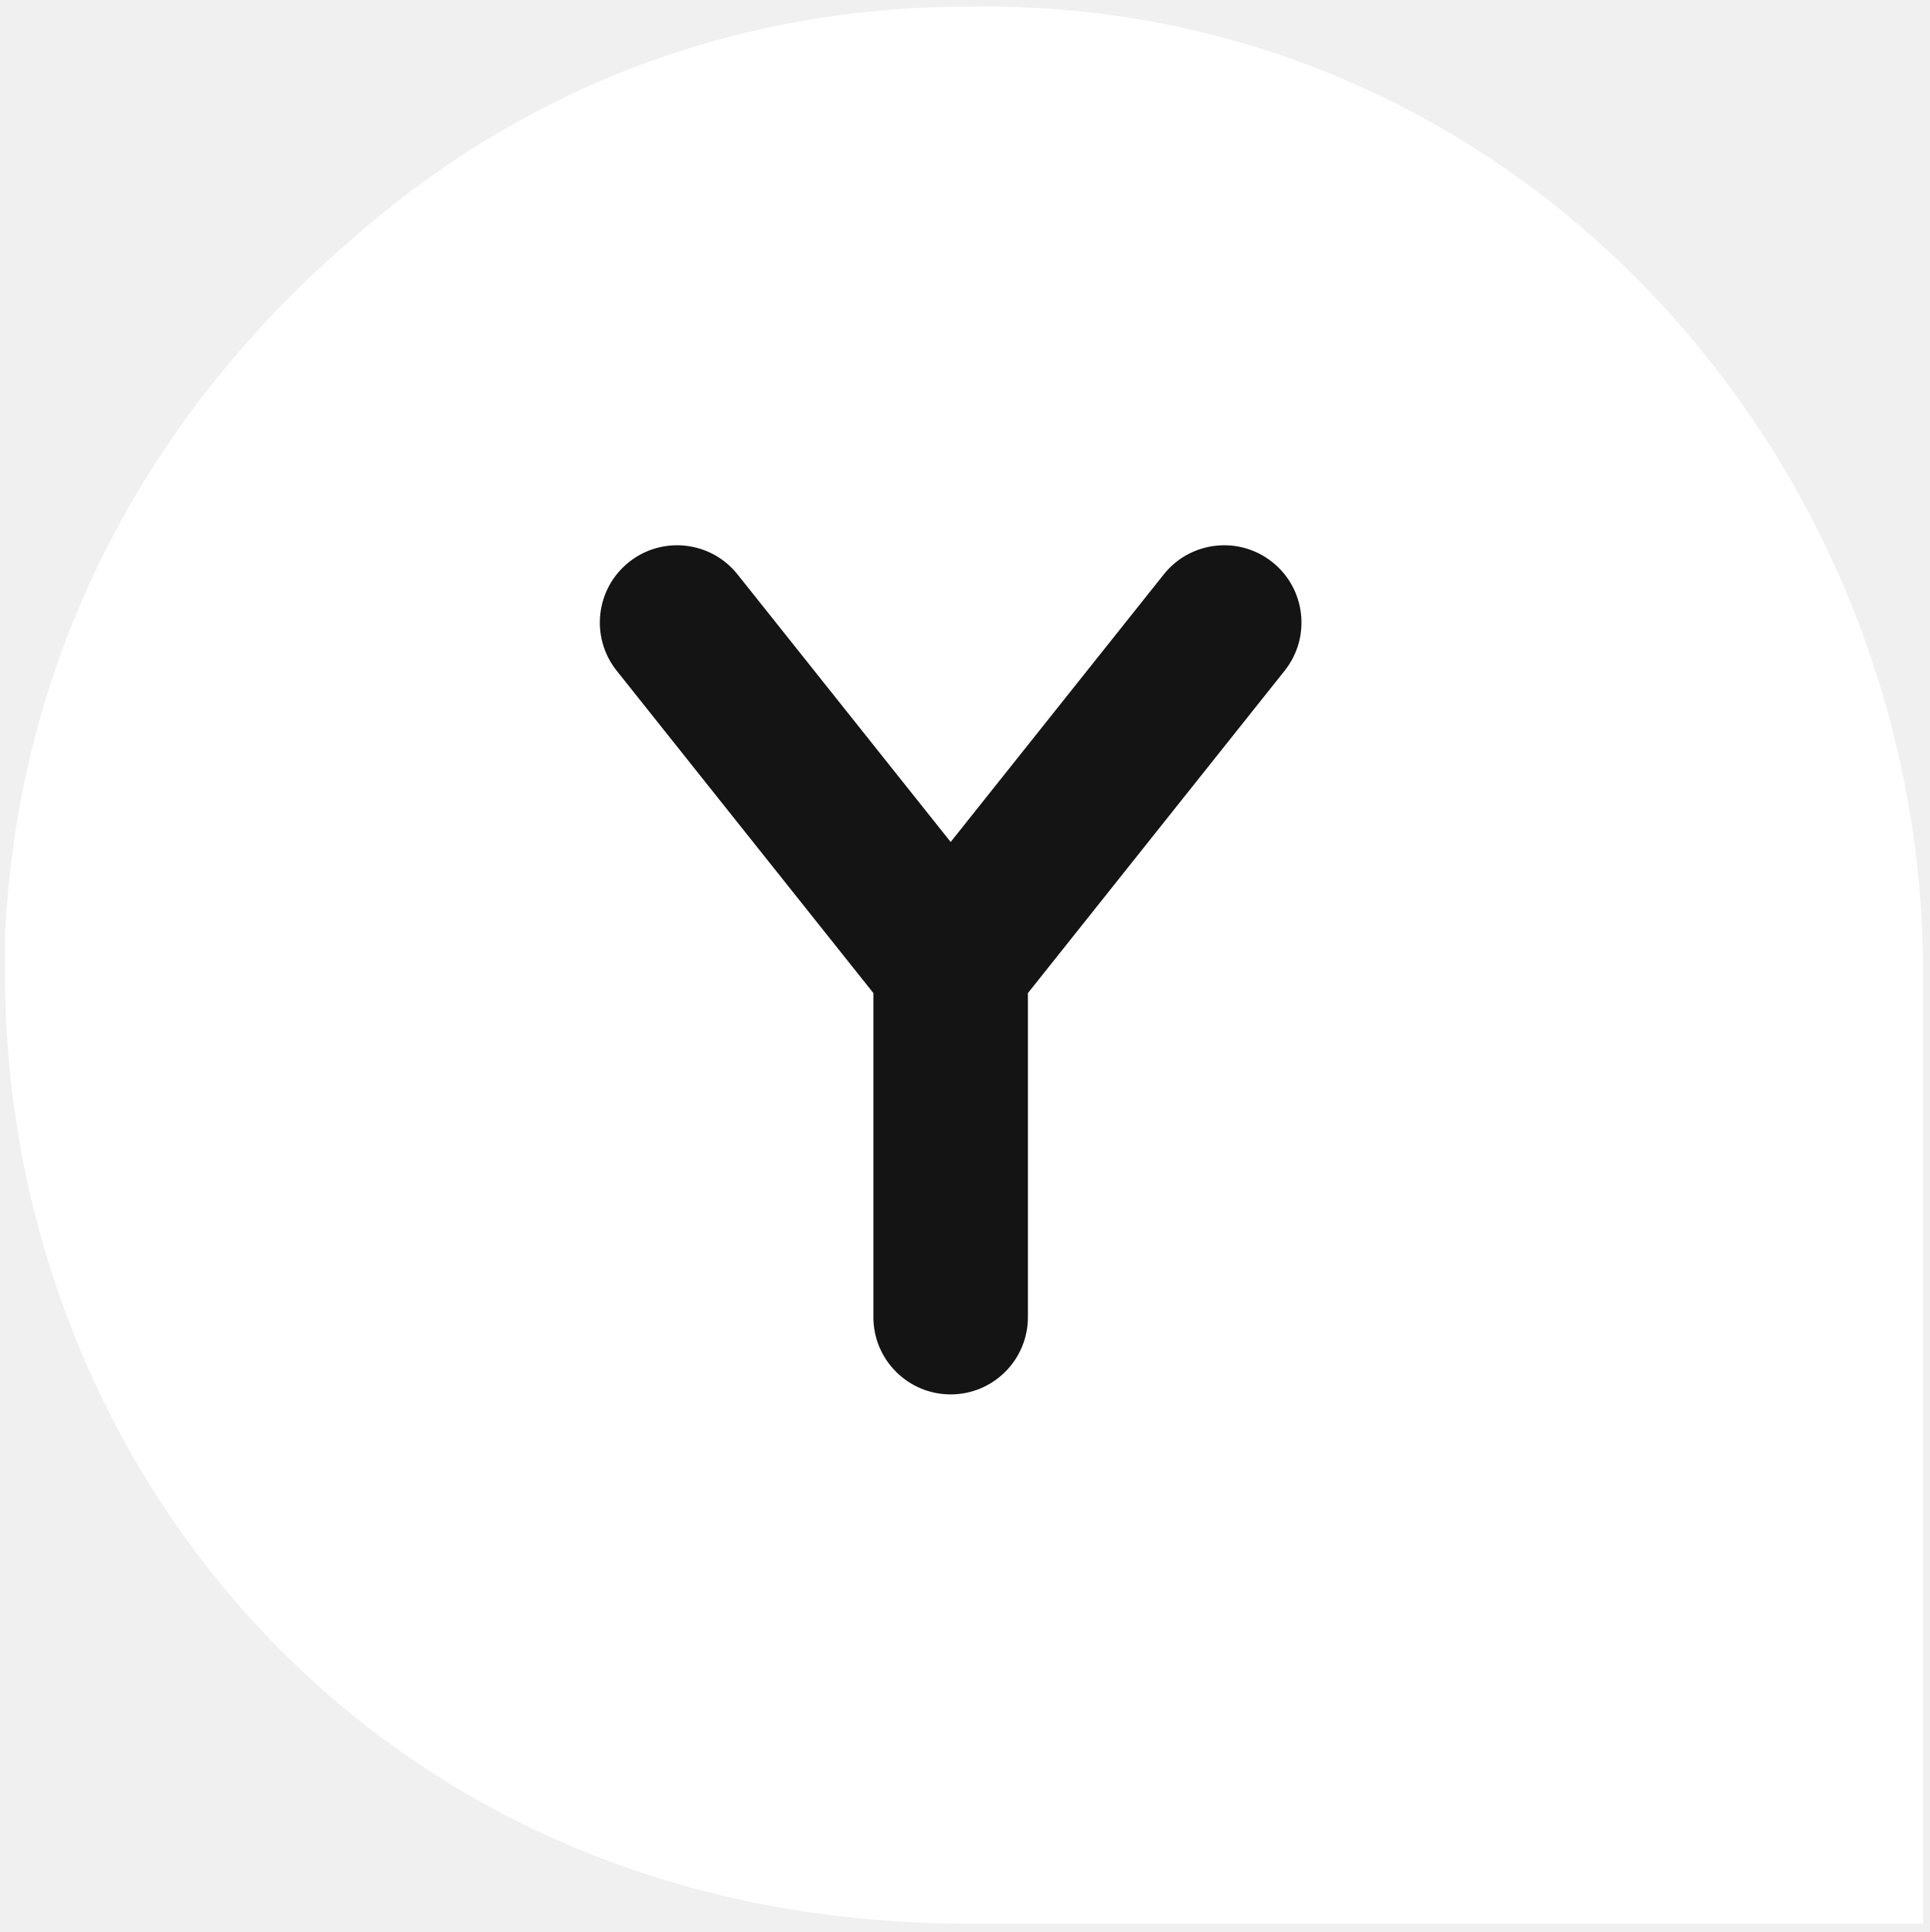
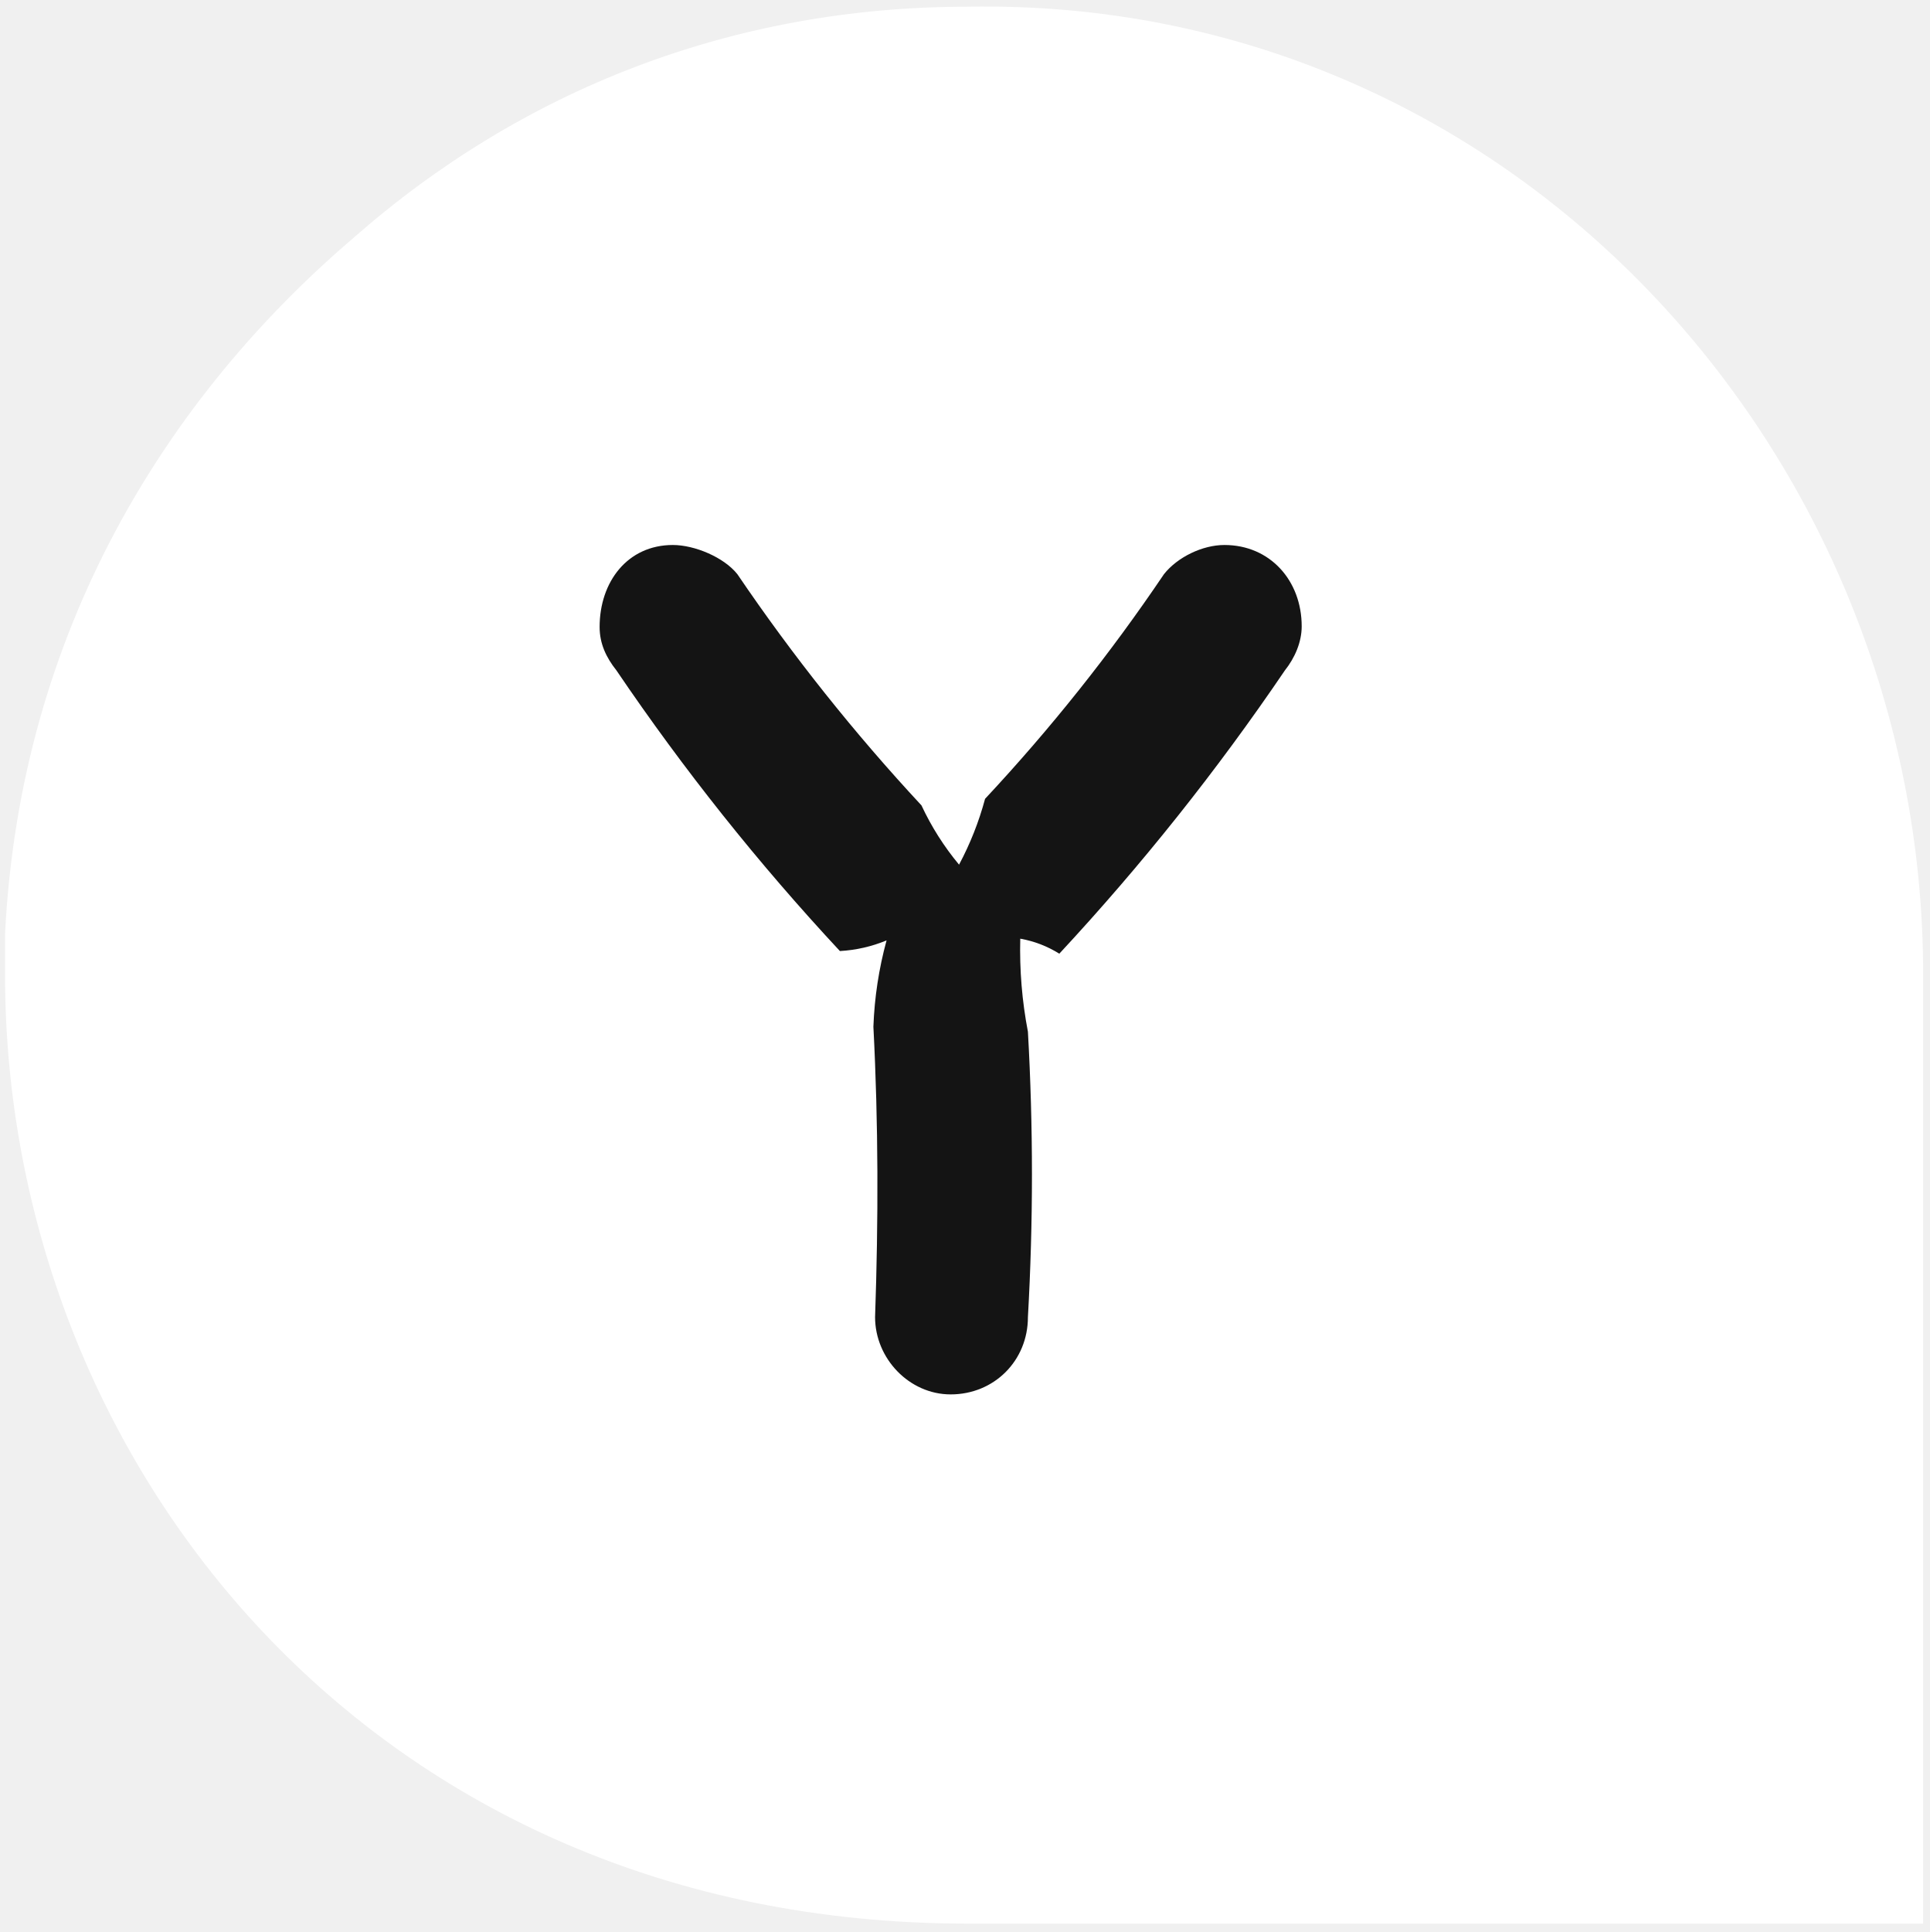
<svg xmlns="http://www.w3.org/2000/svg" viewBox="0 0 114.9 115">
  <style type="text/css">
.cls-1 {fill:#FFFFFF;}
.cls-3 {fill:#141414;}
  </style>
  <path class="cls-1" d="m114.5 58c0-31-24.5-58.2-56.9-57.6-13.9 0-26.5 4.9-36.6 13.8-11 9.4-19.8 23.3-20.7 41.4v2.4c0 29.1 21.9 56.5 57.3 56.5h56.9v-56.5z" />
-   <path class="cls-3" d="M 52 59.113 L 36.702 39.906 A 4.6 4.6 0 0 1 43.898 34.174 L 56.6 50.118 L 69.302 34.174 A 4.6 4.6 0 0 1 76.498 39.906 L 61.2 59.113 V 78.4 A 4.6 4.6 0 0 1 52 78.4 Z" />
+   <path class="cls-3" d="M 36.702 39.906 C 36.085 39.13 35.7 38.308 35.7 37.32 C 35.7 34.627 37.367 32.44 40.06 32.44 C 41.35 32.44 43.097 33.167 43.9 34.176C 47.201 39.043 50.856 43.631 54.862 47.94C 55.456 49.212 56.202 50.388 57.1 51.468C 57.765 50.22 58.282 48.914 58.649 47.549C 62.552 43.371 66.103 38.913 69.302 34.174 C 70.112 33.156 71.596 32.44 72.9 32.44 C 75.618 32.44 77.5 34.562 77.5 37.28 C 77.5 38.227 77.089 39.163 76.5 39.904C 72.452 45.869 67.975 51.489 63.069 56.767C 62.351 56.319 61.576 56.022 60.744 55.873C 60.697 57.736 60.849 59.583 61.2 61.413C 61.52 67.075 61.52 72.738 61.2 78.4 C 61.2 80.991 59.191 83 56.6 83 C 54.136 83 52.1 80.864 52.1 78.4C 52.3 72.638 52.3 66.875 52 61.113C 52.064 59.371 52.325 57.658 52.784 55.976C 51.894 56.344 50.968 56.555 50.006 56.61C 45.141 51.385 40.707 45.817 36.702 39.906 Z" />
</svg>
